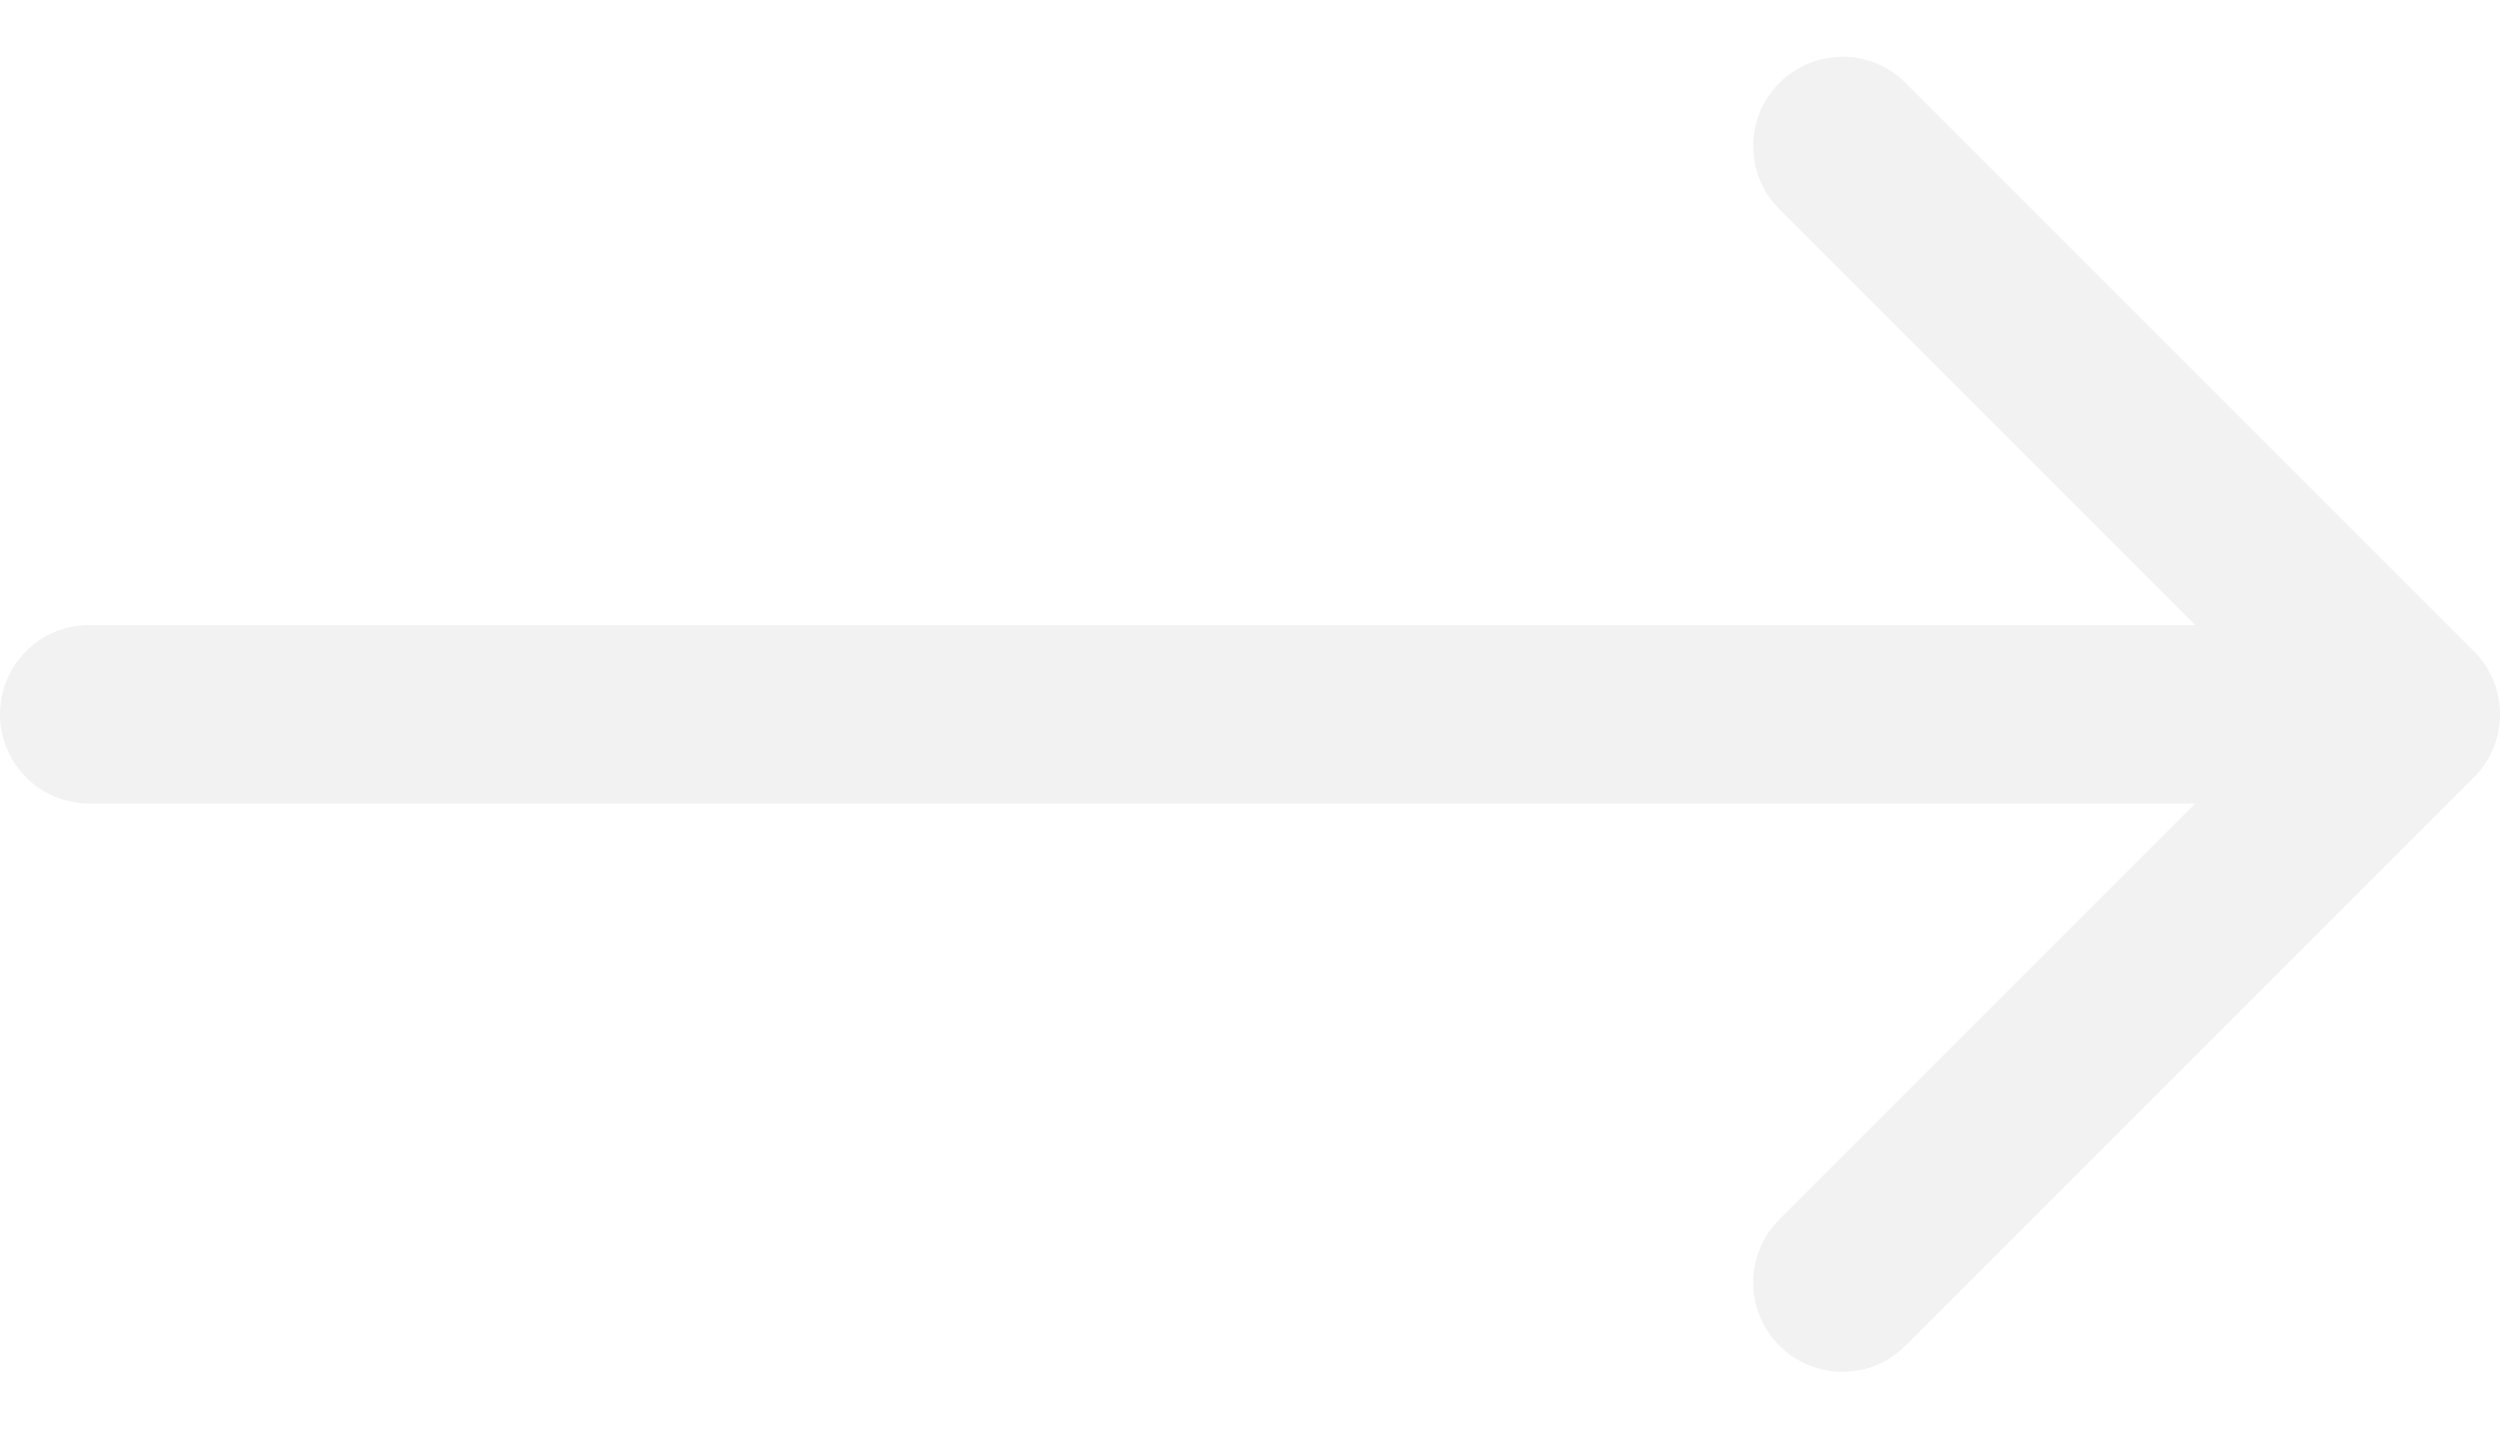
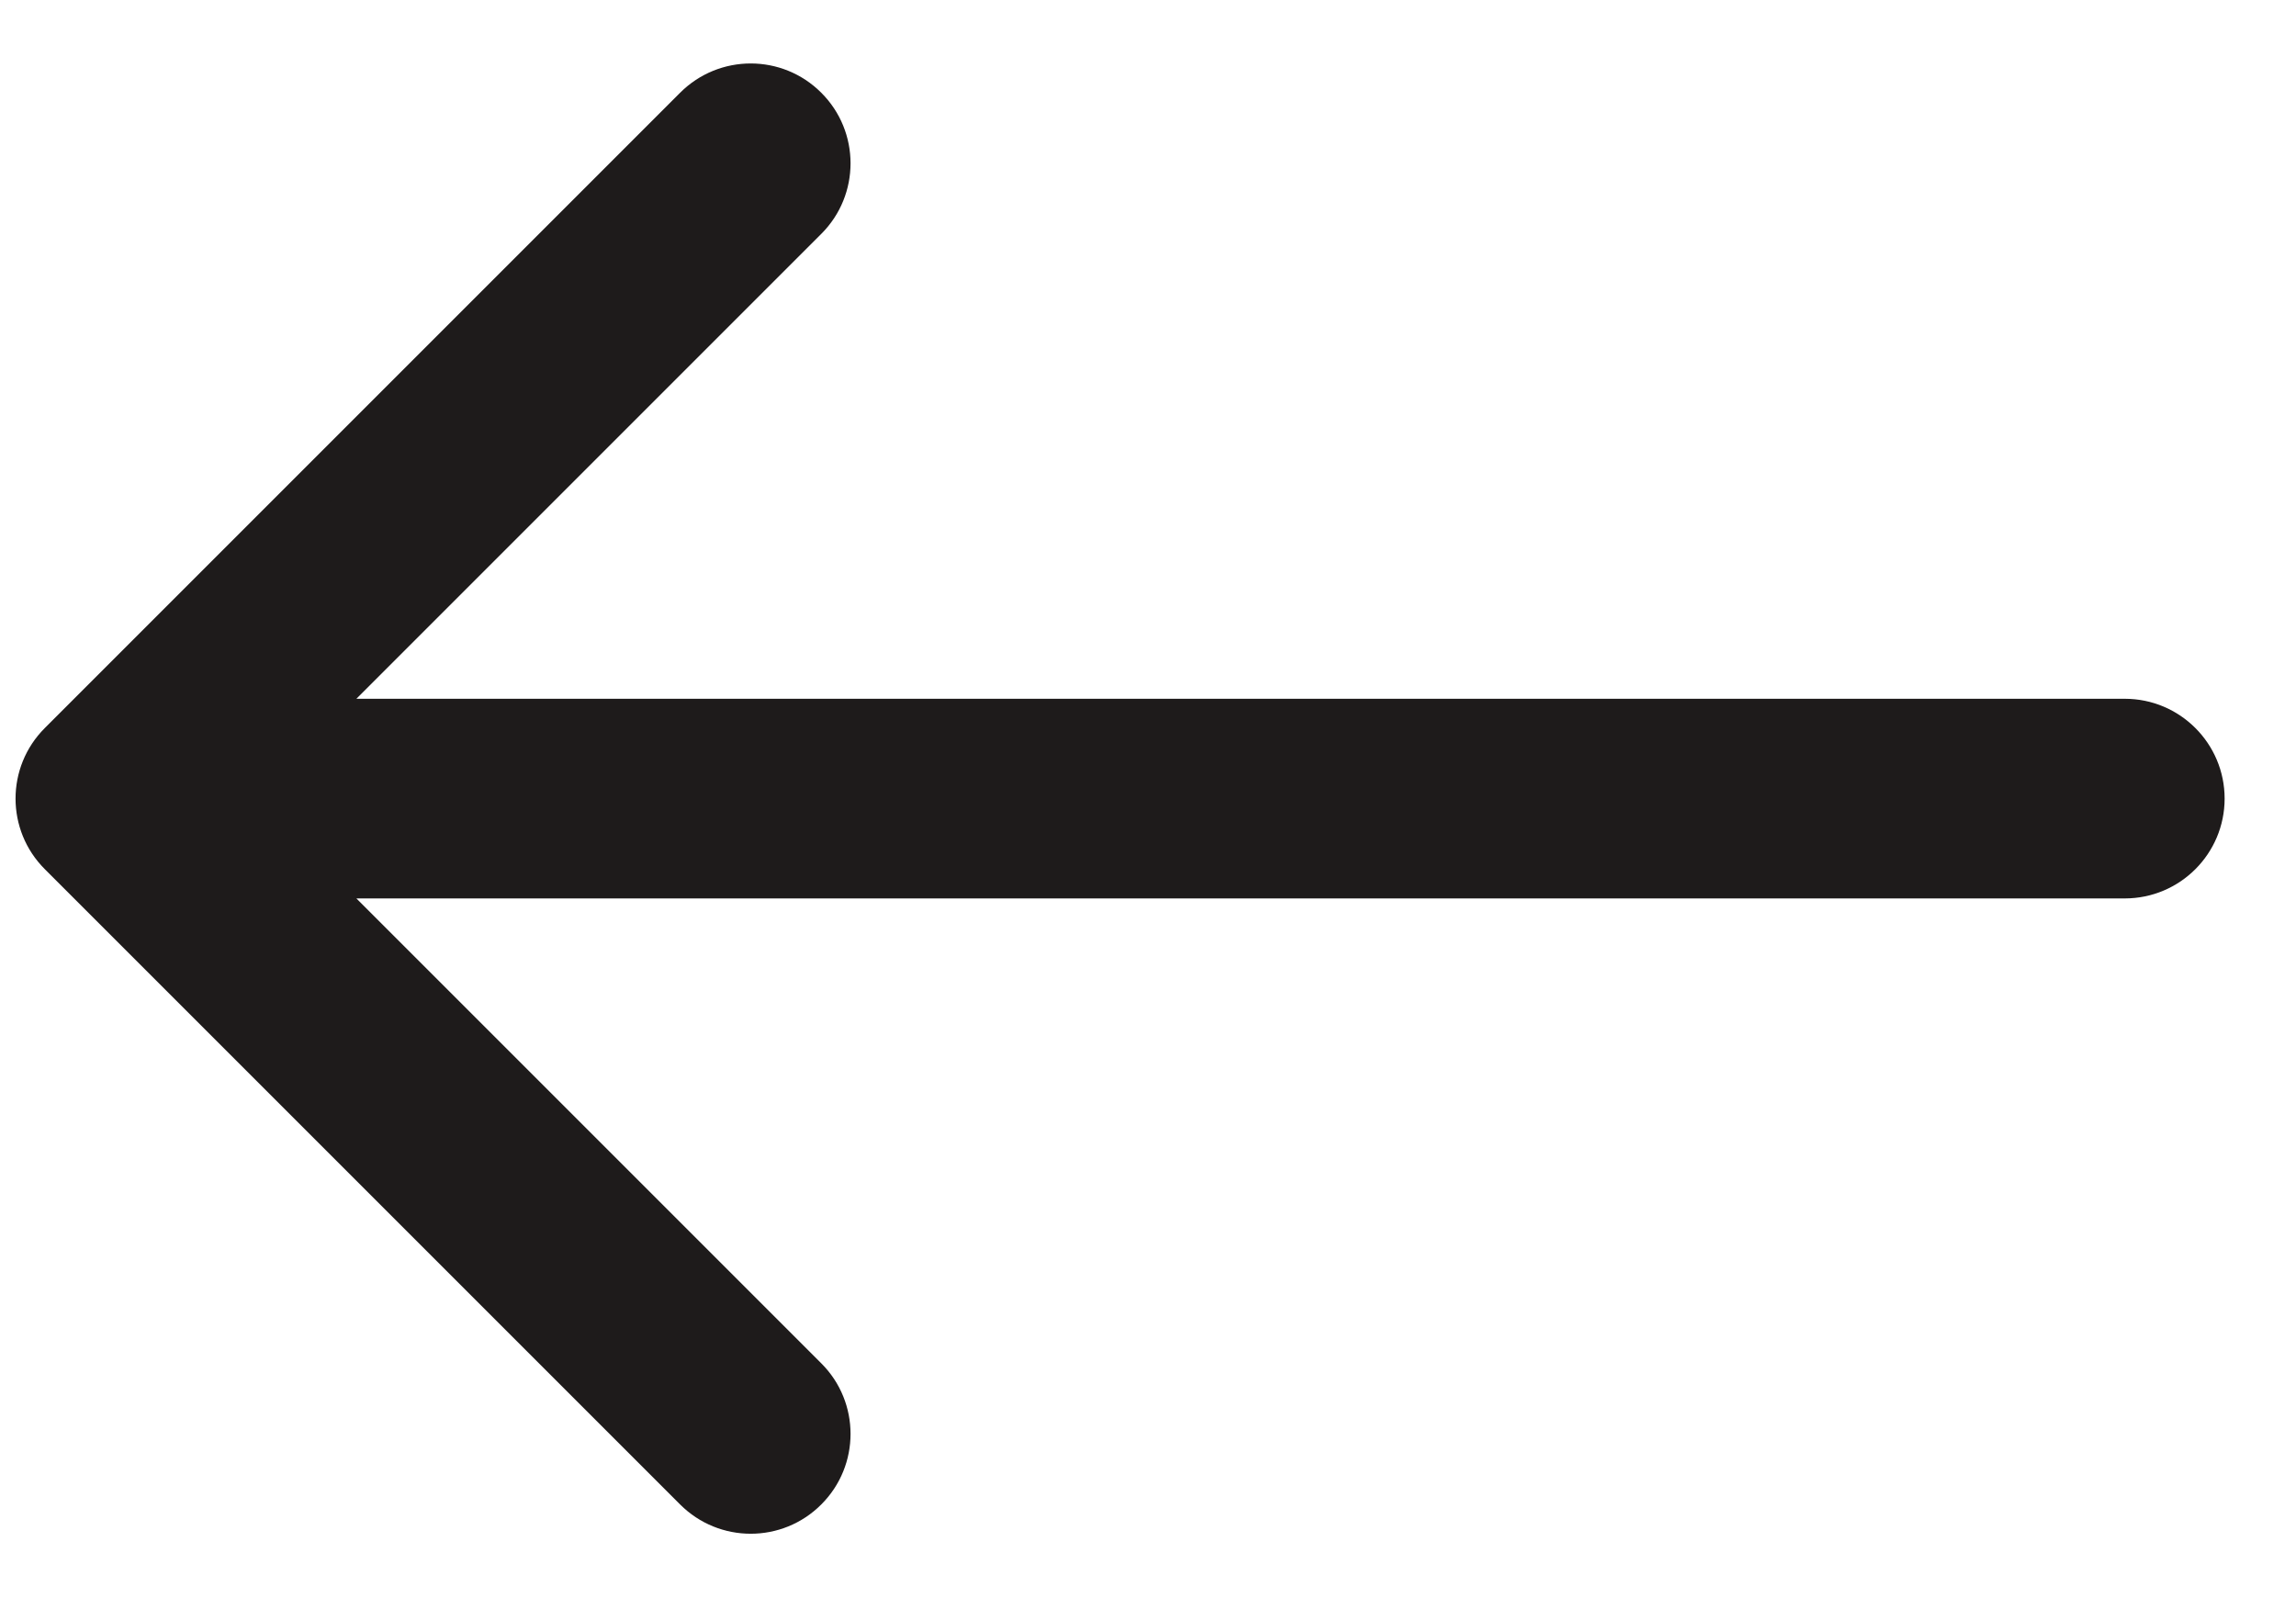
- <svg xmlns="http://www.w3.org/2000/svg" width="28" height="16" viewBox="0 0 28 16" fill="none">
-   <path d="M1 7C0.448 7 0 7.448 0 8C0 8.552 0.448 9 1 9V7ZM27.707 8.707C28.098 8.317 28.098 7.683 27.707 7.293L21.343 0.929C20.953 0.538 20.32 0.538 19.929 0.929C19.538 1.319 19.538 1.953 19.929 2.343L25.586 8L19.929 13.657C19.538 14.047 19.538 14.681 19.929 15.071C20.32 15.462 20.953 15.462 21.343 15.071L27.707 8.707ZM1 9H27V7H1V9Z" fill="#F2F2F2" />
+ <svg xmlns="http://www.w3.org/2000/svg" width="23" height="16" viewBox="0 0 23 16" fill="none">
+   <path d="M21.285 9C21.837 9 22.285 8.552 22.285 8C22.285 7.448 21.837 7 21.285 7L21.285 9ZM0.449 7.293C0.058 7.683 0.058 8.317 0.449 8.707L6.813 15.071C7.204 15.462 7.837 15.462 8.227 15.071C8.618 14.681 8.618 14.047 8.227 13.657L2.57 8L8.227 2.343C8.618 1.953 8.618 1.319 8.227 0.929C7.837 0.538 7.204 0.538 6.813 0.929L0.449 7.293ZM21.285 7L1.156 7L1.156 9L21.285 9L21.285 7Z" fill="#1E1B1B" />
</svg>
